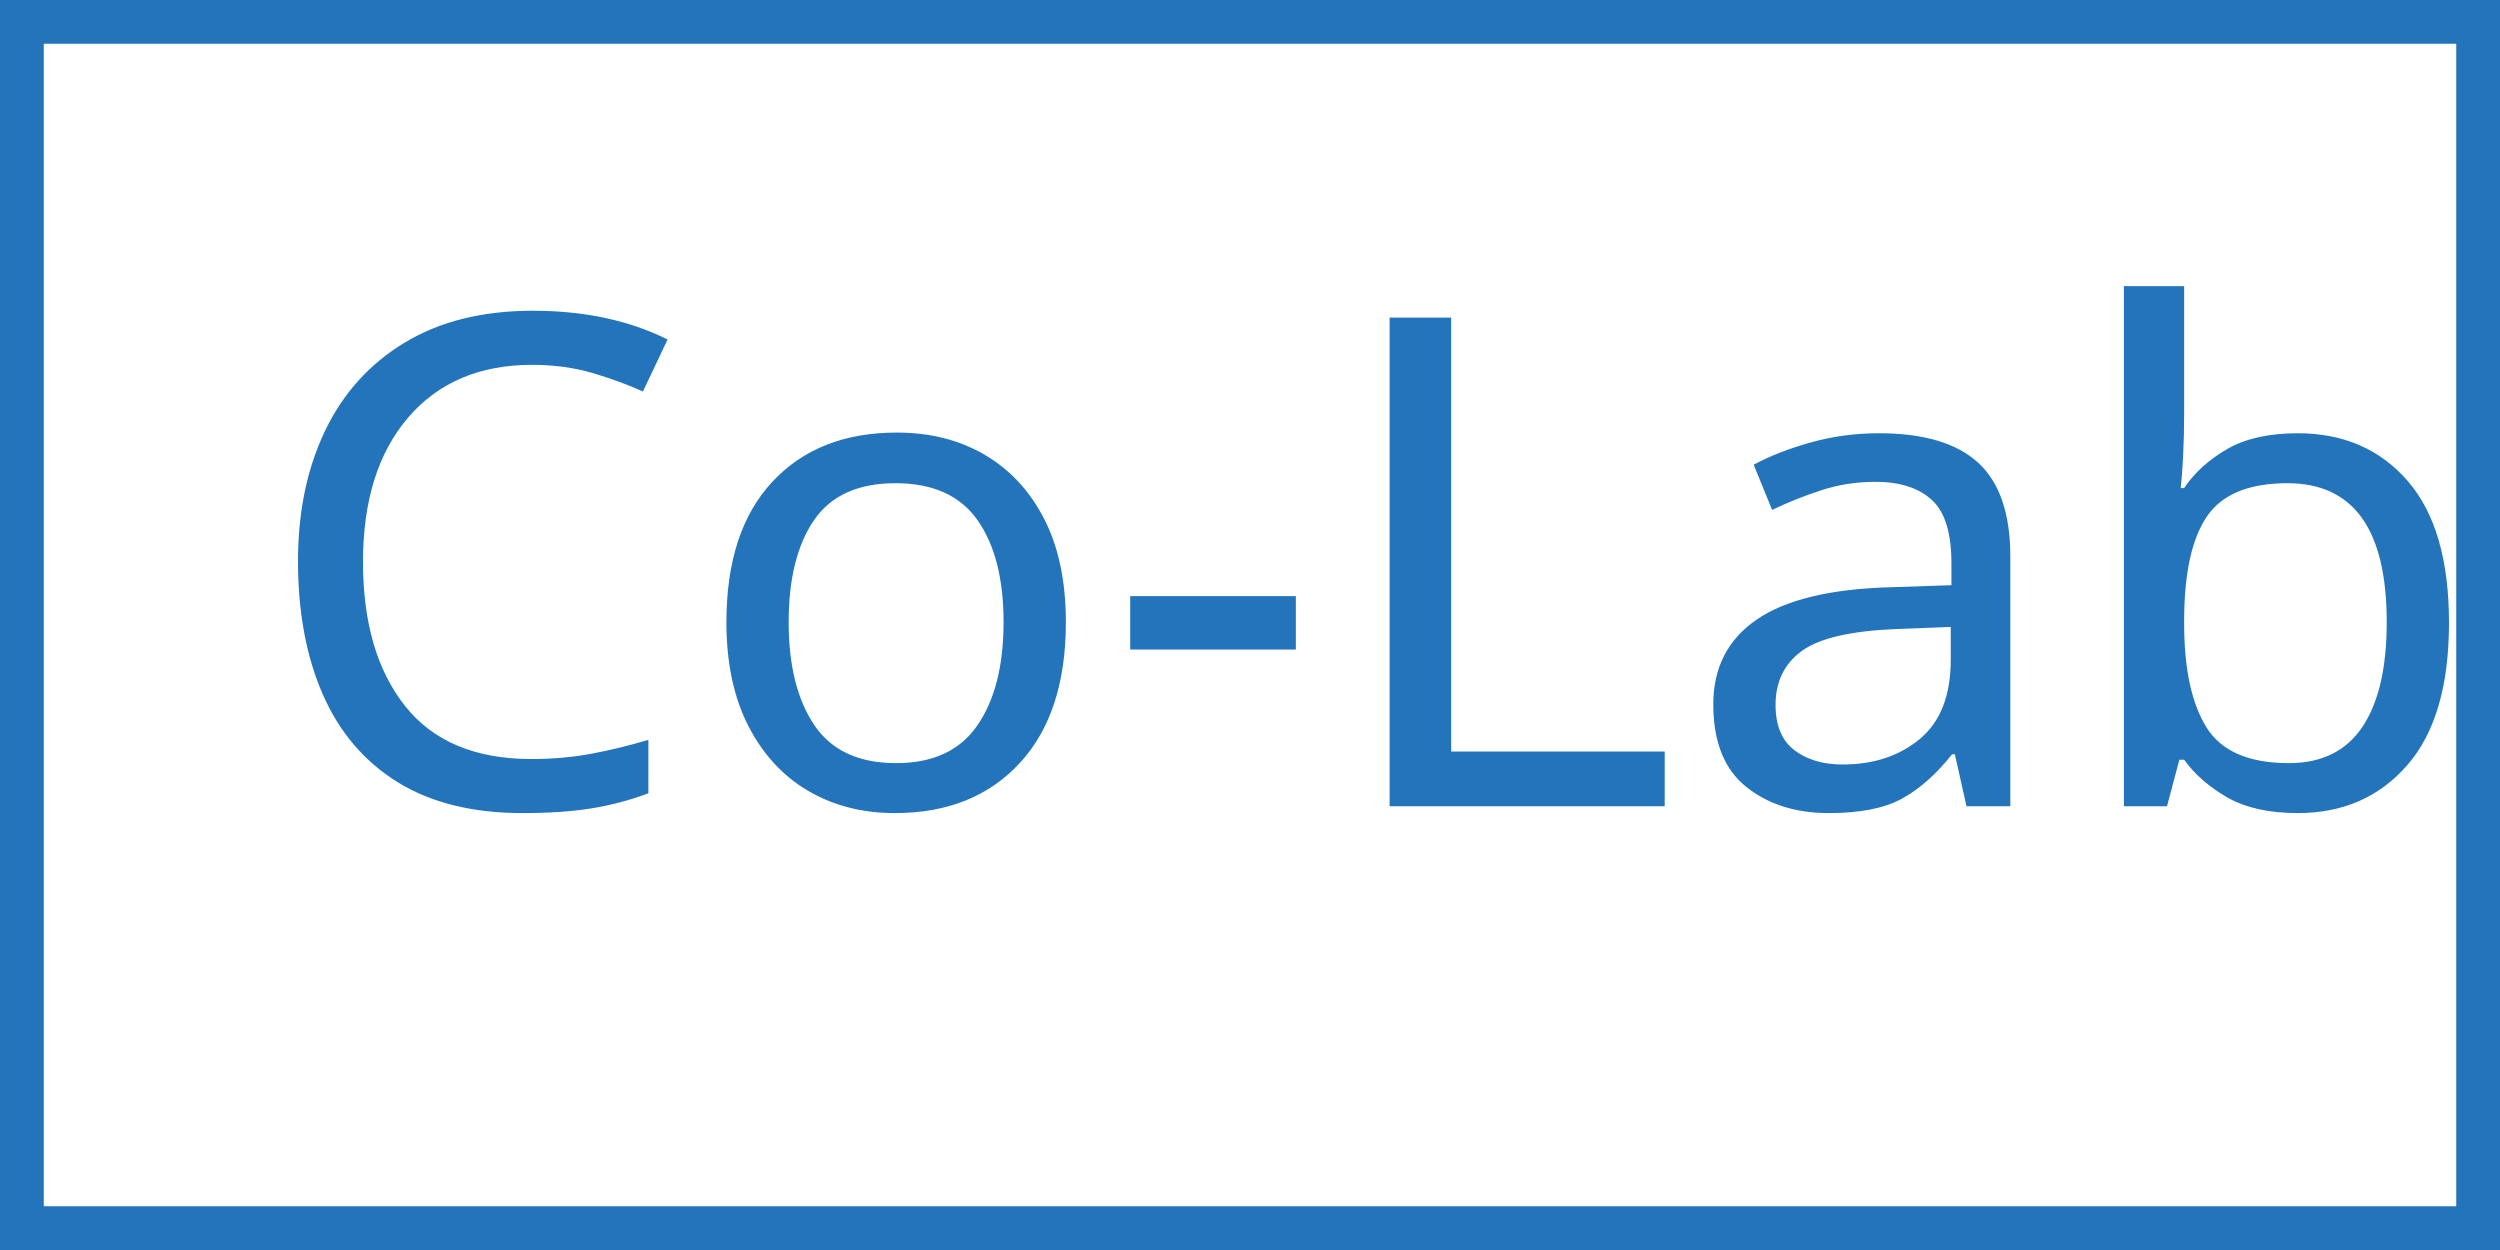
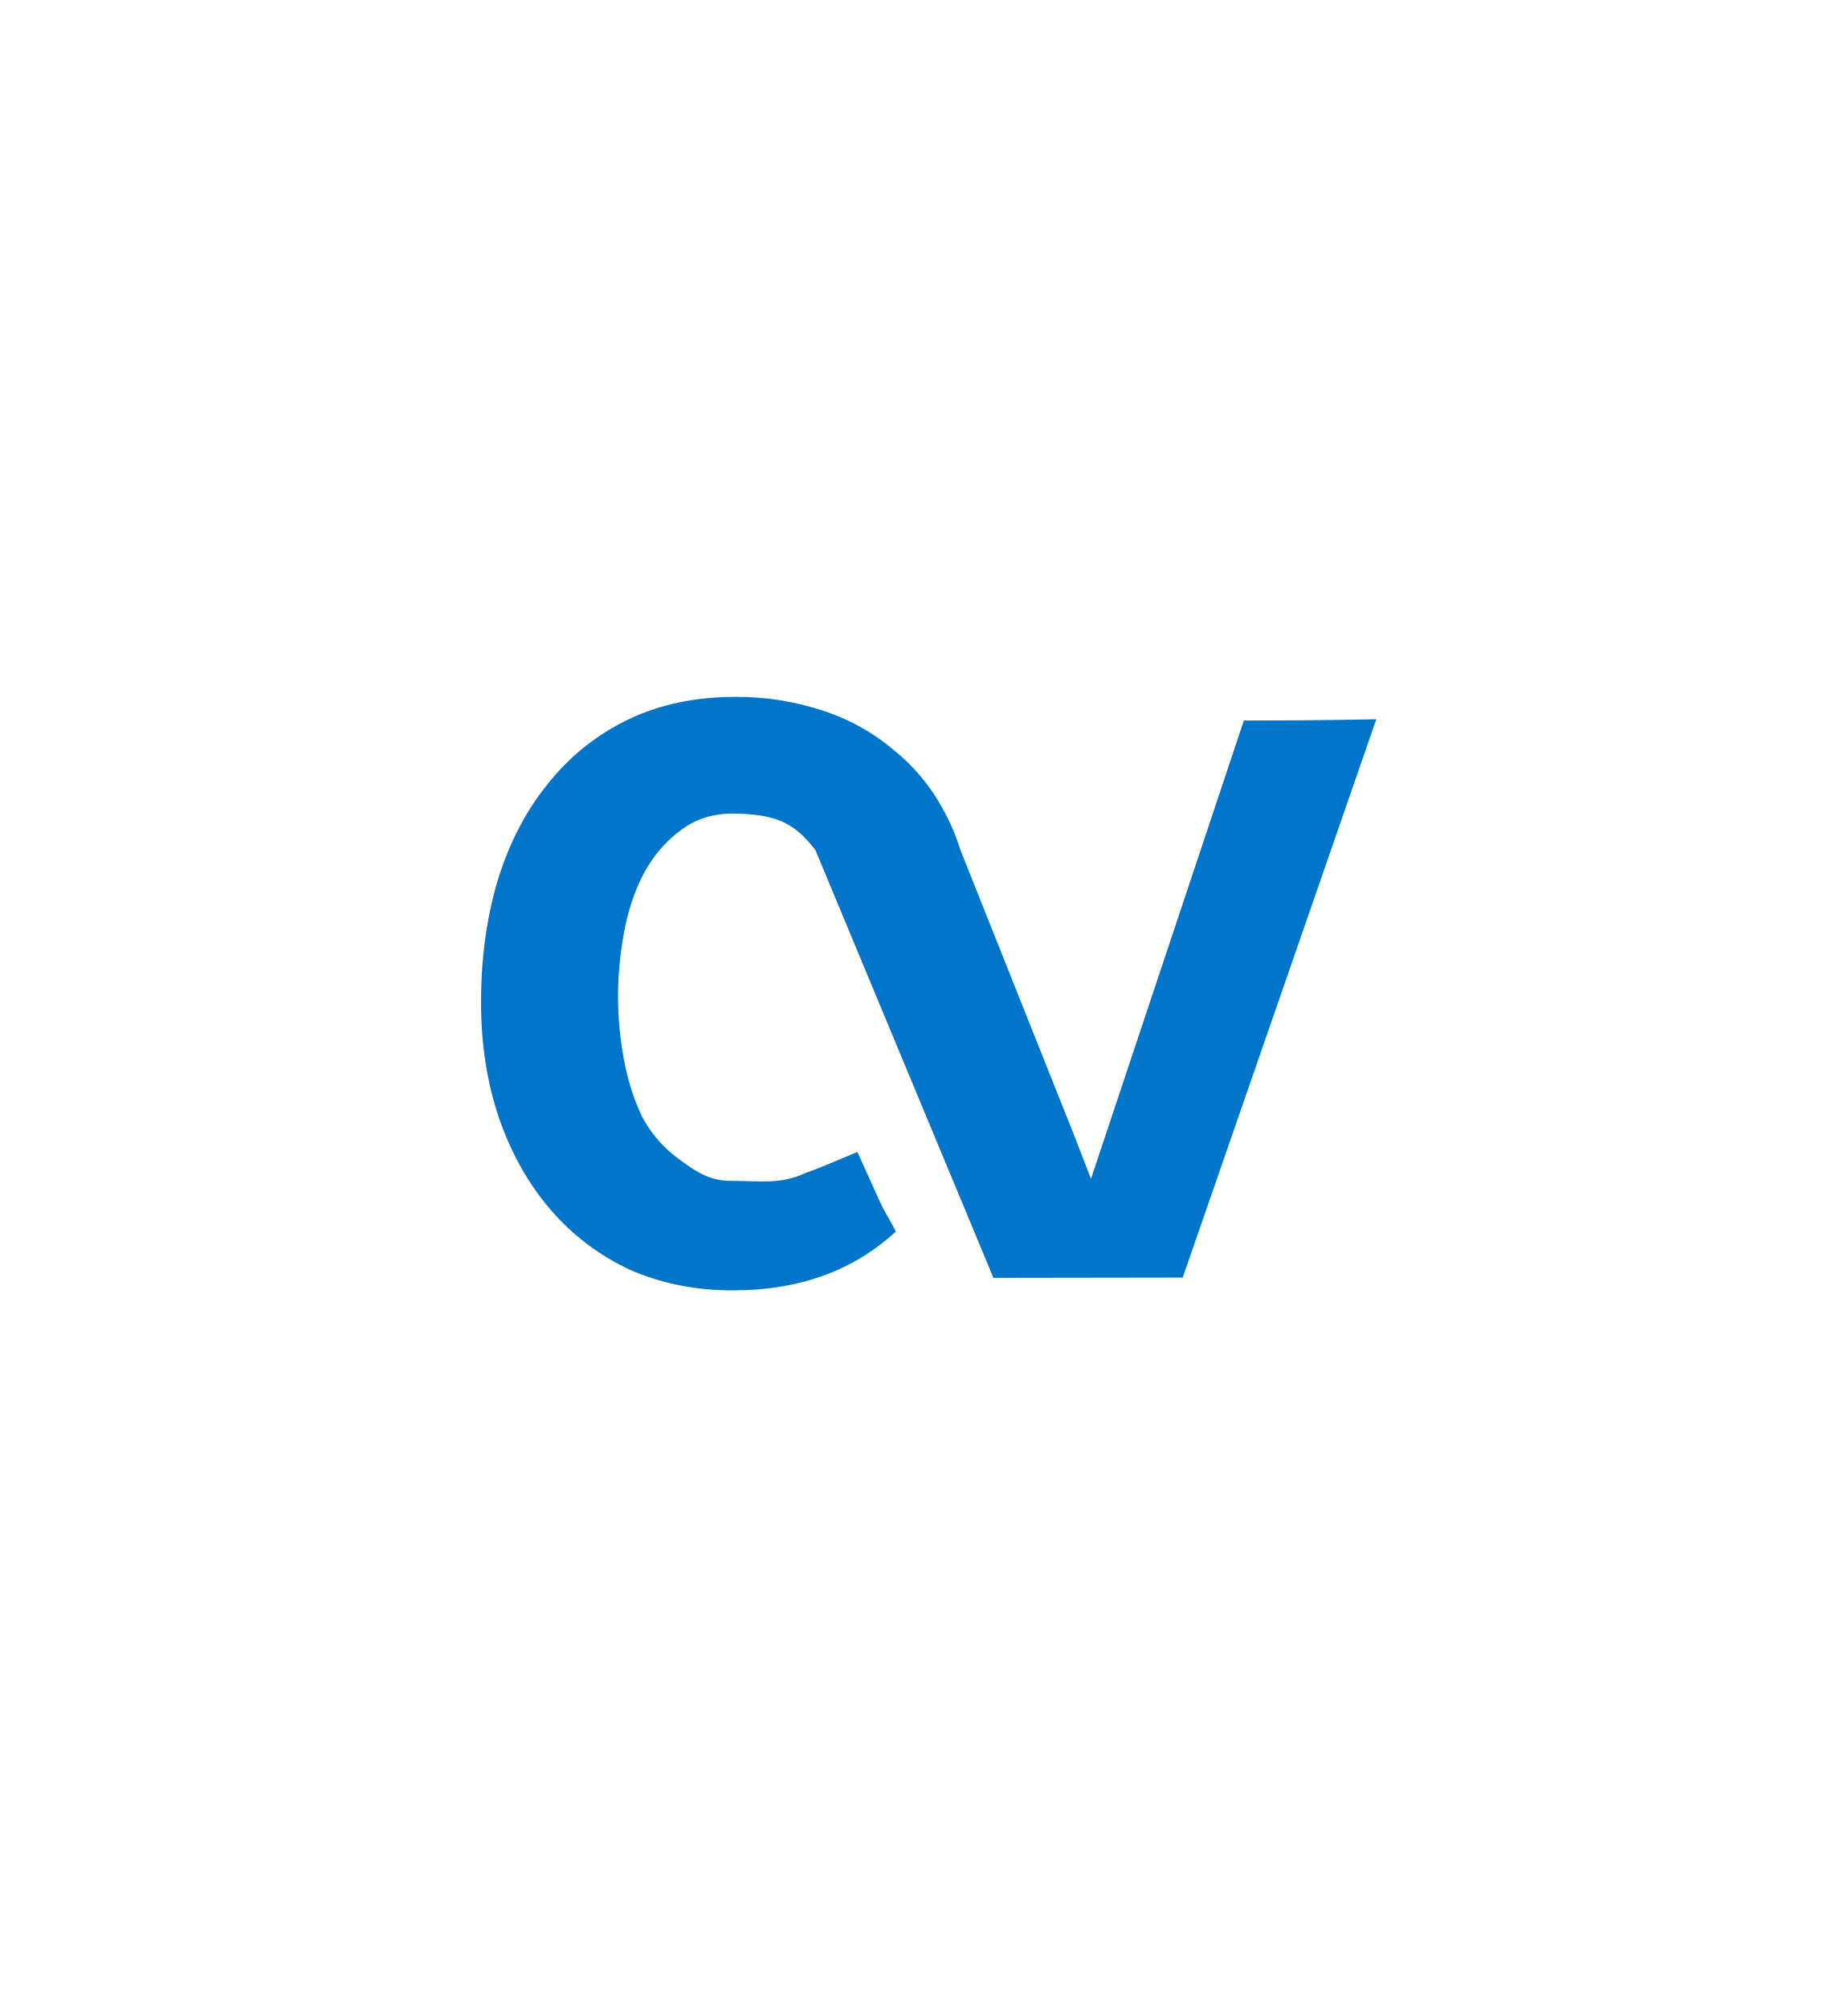
- <svg xmlns="http://www.w3.org/2000/svg" version="1.1" id="Layer_1" x="0px" y="0px" width="800px" height="400px" viewBox="0 0 800 400" enable-background="new 0 0 800 400" xml:space="preserve">
-   <text transform="matrix(1 0 0 1 82 258)" fill="#2374BB" font-family="'Seravek-ExtraLight'" font-size="219">Co-Lab</text>
-   <rect fill="none" stroke="#2374BB" stroke-width="28" stroke-miterlimit="10" width="800" height="400" />
+ <svg xmlns="http://www.w3.org/2000/svg" version="1.1" id="Layer_1" x="0px" y="0px" viewBox="0 127 612 665" enable-background="new 0 127 612 665" xml:space="preserve">
+   <defs id="defs13" />
+   <g id="bg" />
+   <g id="Layer_1_1_" style="fill:#0075c9" transform="translate(10.95866,-32.87597)">
+     <flowRoot xml:space="preserve" id="flowRoot3343" style="fill:black;stroke:none;stroke-opacity:1;stroke-width:1px;stroke-linejoin:miter;stroke-linecap:butt;fill-opacity:1;font-family:sans-serif;font-style:normal;font-weight:normal;font-size:40px;line-height:125%;letter-spacing:0px;word-spacing:0px">
+       <flowRegion id="flowRegion3345">
+         <rect id="rect3347" width="379.568" height="264.004" x="127.519" y="378.082" />
+       </flowRegion>
+       <flowPara id="flowPara3349" />
+     </flowRoot>
+     <g transform="matrix(7.988459,0,0,9.033045,-505.3008,-2679.814)" style="font-style:normal;font-weight:normal;font-size:40px;line-height:125%;font-family:sans-serif;letter-spacing:0px;word-spacing:0px;fill:#0075c9;fill-opacity:1;stroke:none;stroke-width:1px;stroke-linecap:butt;stroke-linejoin:miter;stroke-opacity:1" id="flowRoot3364">
+       <path d="m 97.012,347.217 5.094,0.538 c -0.08,-1.333 -0.4,-2.48 -0.96,-3.44 -0.56,-0.987 -1.293,-1.8 -2.2,-2.44 -0.88,-0.667 -1.893,-1.16 -3.04,-1.48 -1.12,-0.32 -2.293,-0.48 -3.52,-0.48 -1.68,0 -3.173,0.28 -4.48,0.84 -1.307,0.56 -2.413,1.347 -3.32,2.36 -0.907,0.987 -1.6,2.173 -2.08,3.56 -0.453,1.36 -0.68,2.84 -0.68,4.44 0,1.547 0.253,2.973 0.76,4.28 0.507,1.28 1.213,2.387 2.12,3.32 0.907,0.933 2,1.667 3.28,2.2 1.307,0.507 2.733,0.76 4.28,0.76 2.747,0 5,-0.72 6.76,-2.16 -0.807,-1.337 -0.177,-0.135 -1.596,-2.916 -0.869,0.329 -1.574,0.59 -2.151,0.774 -1.06,0.43 -1.797,0.286 -3.157,0.286 -0.88,0 -1.523,-0.425 -2.136,-0.825 -0.613,-0.4 -1.107,-0.907 -1.48,-1.52 -0.347,-0.64 -0.6,-1.347 -0.76,-2.12 -0.16,-0.773 -0.24,-1.533 -0.24,-2.28 0,-0.773 0.08,-1.547 0.24,-2.32 0.16,-0.8 0.427,-1.52 0.8,-2.16 0.4,-0.667 0.907,-1.2 1.52,-1.6 0.613,-0.427 1.374,-0.656 2.28,-0.64 2.53,0.045 2.895,0.694 4.666,3.022 z" style="font-style:normal;font-variant:normal;font-weight:bold;font-stretch:normal;font-family:'Helvetica Neue';-inkscape-font-specification:'Helvetica Neue Bold';fill:#0075c9" id="path3373" />
+       <path d="m 110.917,361.206 8.028,-20.471 c 0,0 -2.006,0.049 -5.493,0.049 l -6.338,16.802 -0.719,-1.644 -5.067,-11.24 -0.292,-0.526 -0.522,-0.802 c -0.381,-0.203 -0.33,-0.073 -0.497,-0.051 l -4.328,2.209 7.381,15.684 z" style="font-style:normal;font-variant:normal;font-weight:bold;font-stretch:normal;font-family:'Helvetica Neue';-inkscape-font-specification:'Helvetica Neue Bold';fill:#0075c9" id="path3375" />
+     </g>
+   </g>
</svg>
